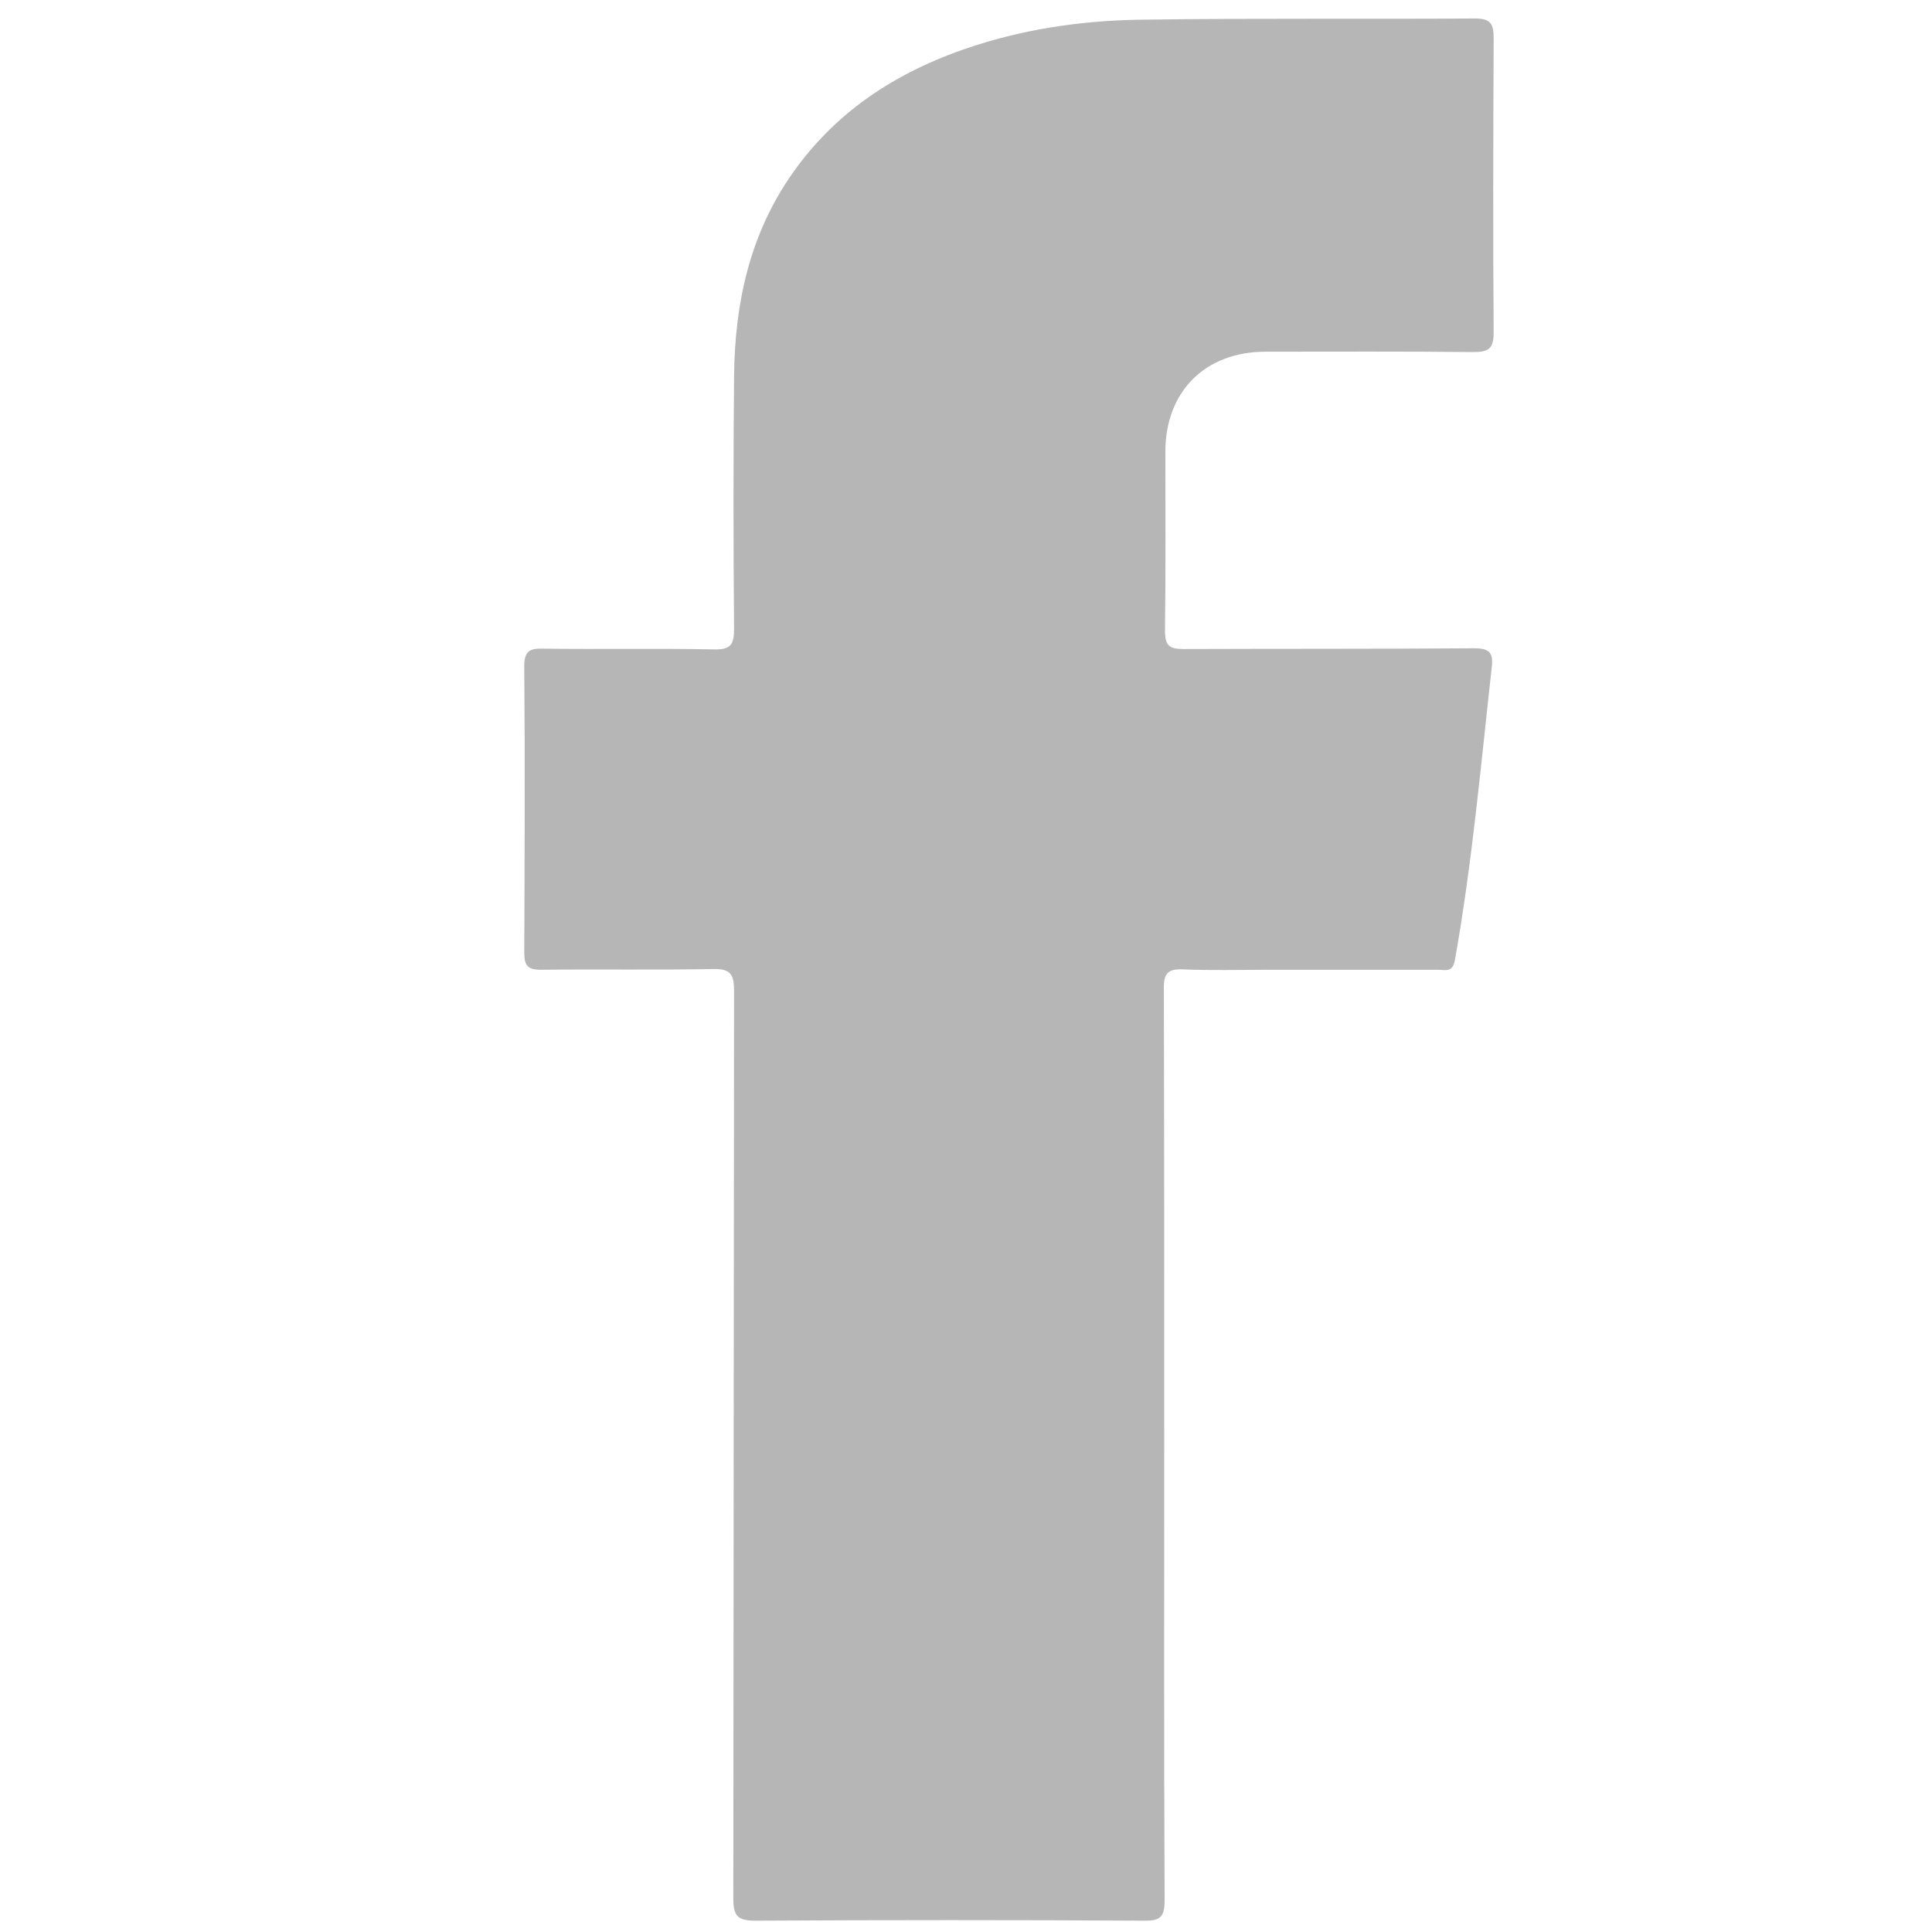
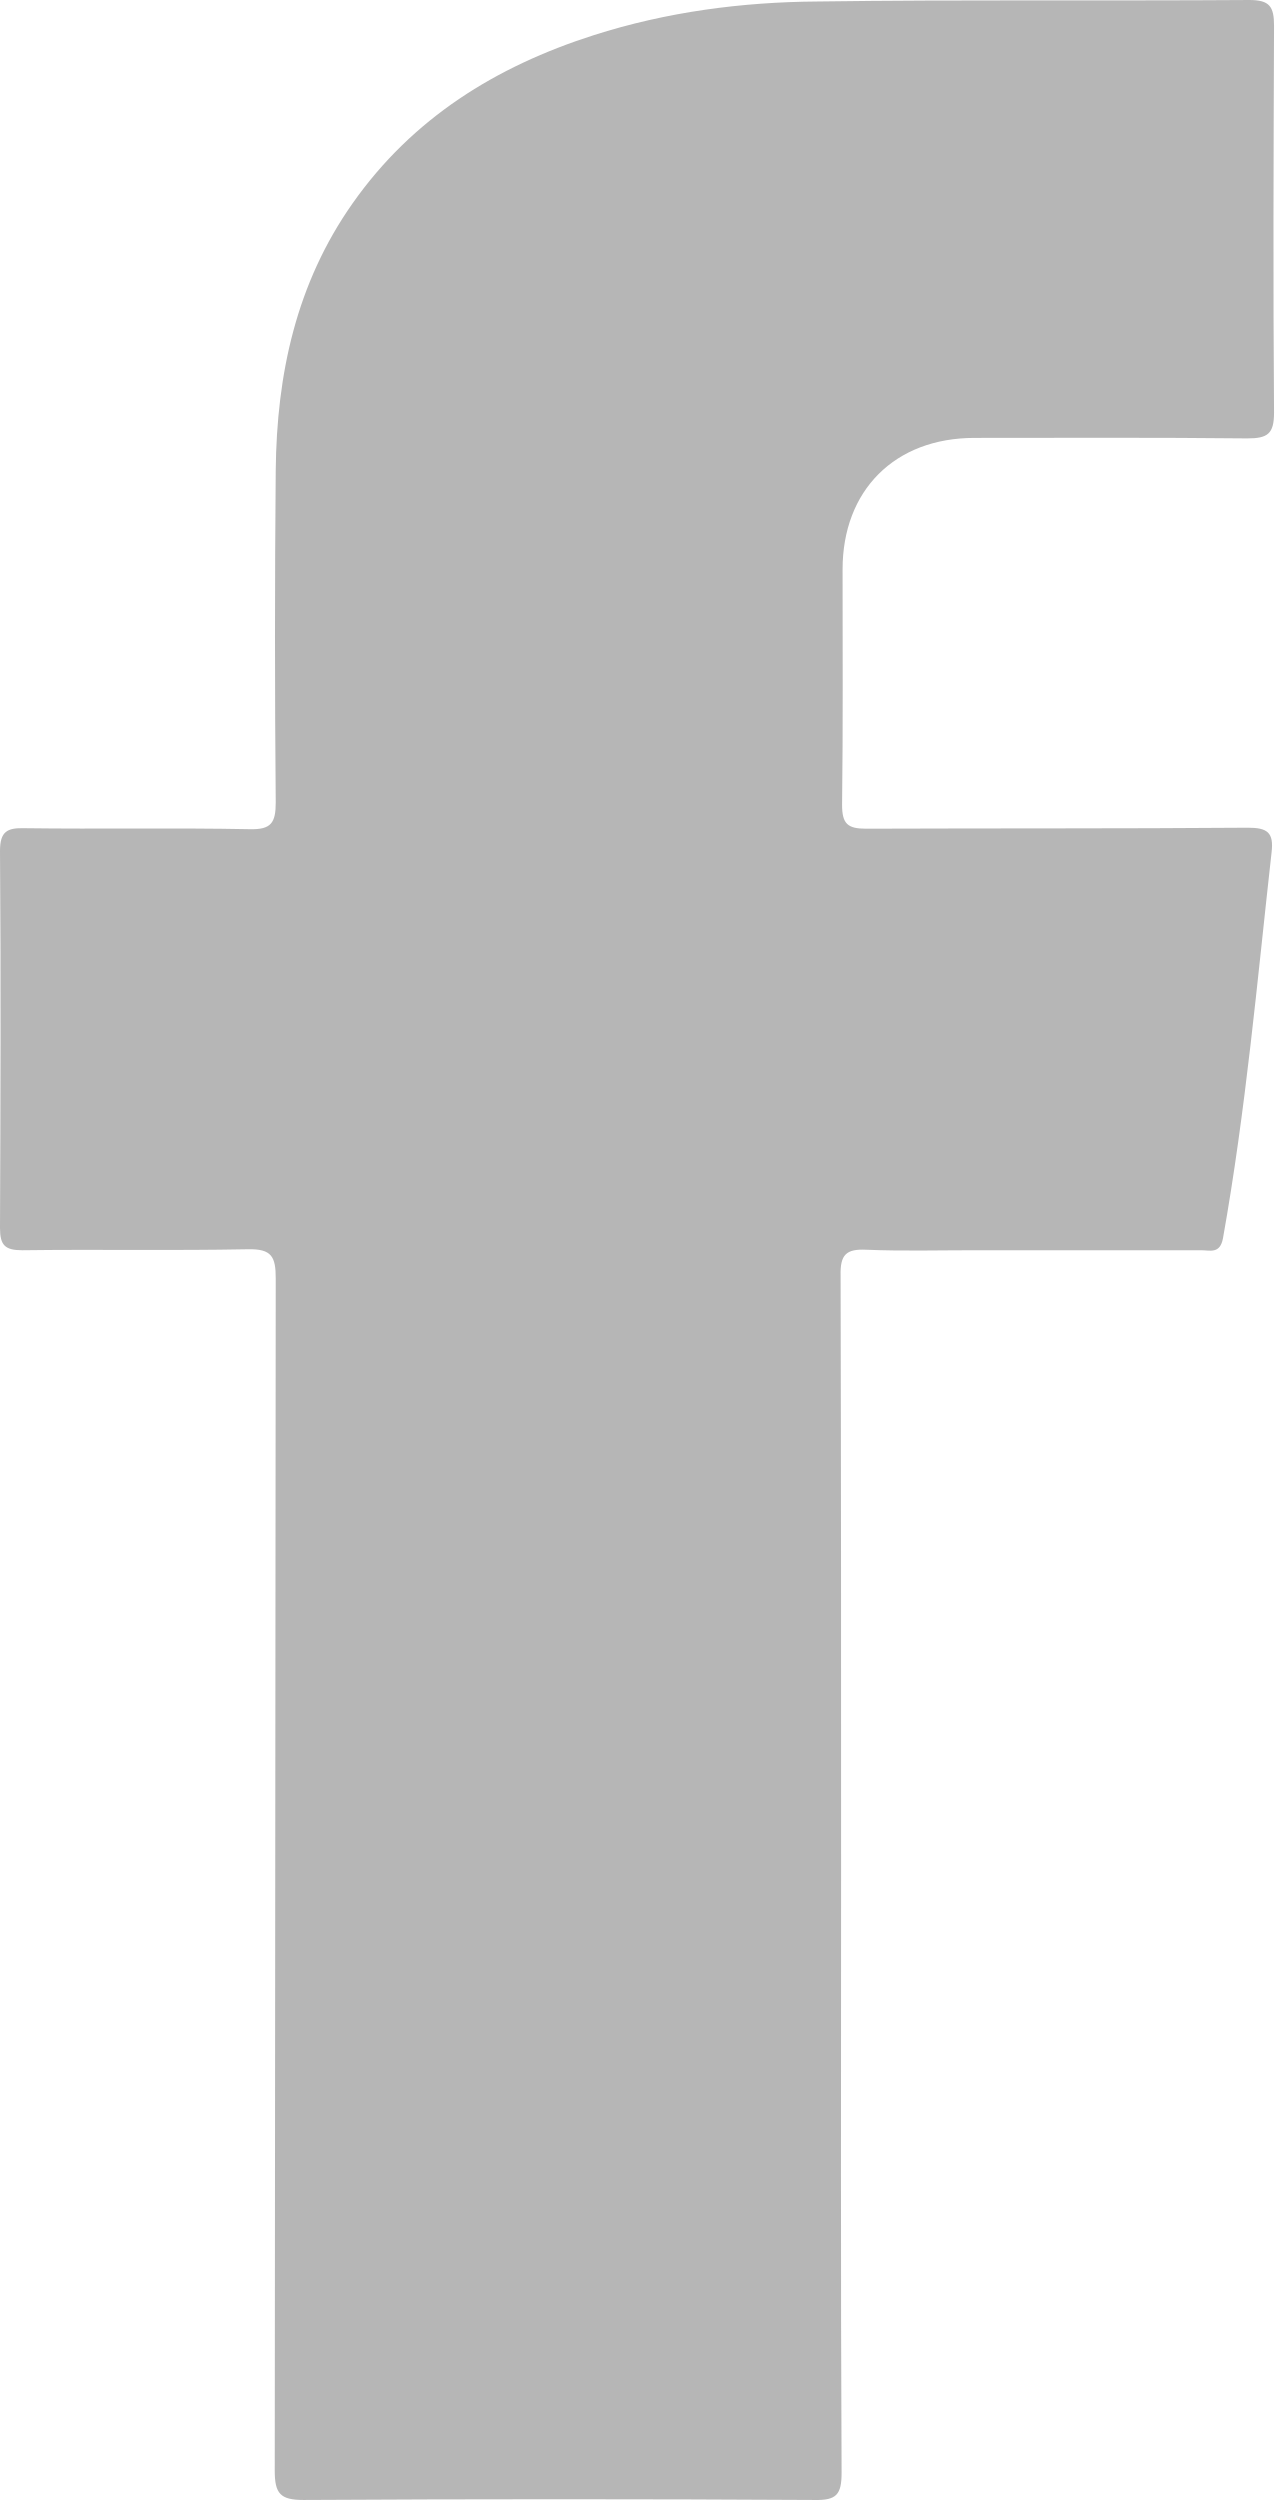
- <svg xmlns="http://www.w3.org/2000/svg" enable-background="new 0 0 512 512" version="1.1" xml:space="preserve" width="512" height="512" style="">
-   <rect id="backgroundrect" width="100%" height="100%" x="0" y="0" fill="none" stroke="none" />
-   <g class="currentLayer" style="">
-     <g id="svg_1" class="selected" fill="#b6b6b6" fill-opacity="1">
-       <path d="M308.535,382.5 c0,40.3 -0.1,80.6 0.1,121 c0,4.4 -1,5.6 -5.5,5.5 c-34.3,-0.2 -68.6,-0.2 -103,0 c-4.7,0 -5.8,-1.3 -5.8,-5.9 c0.1,-80.1 0.1,-160.3 0.2,-240.4 c0,-4.4 -0.8,-6 -5.6,-5.9 c-15.2,0.3 -30.3,0 -45.5,0.2 c-3.5,0 -4.5,-1 -4.5,-4.5 c0.1,-25.3 0.2,-50.7 0,-76 c0,-3.9 1.4,-4.7 4.9,-4.6 c15.2,0.2 30.3,-0.1 45.5,0.2 c4.3,0.1 5.2,-1.3 5.2,-5.4 c-0.2,-22.3 -0.2,-44.7 0,-67 c0.2,-19.3 4.1,-37.6 15.5,-53.8 c12.1,-17.2 28.9,-27.6 48.6,-33.9 c14.7,-4.7 29.9,-6.7 45.2,-6.8 c29,-0.4 58,-0.1 87,-0.3 c4.1,0 5,1.3 5,5.2 c-0.1,26 -0.2,52 0,78 c0,4.3 -1.3,5.2 -5.4,5.2 c-18.3,-0.2 -36.7,-0.1 -55,-0.1 c-16.1,0 -26.6,10.6 -26.6,26.5 c0,15.8 0.1,31.7 -0.1,47.5 c0,3.8 1.1,4.8 4.8,4.8 c25.7,-0.1 51.3,0 77,-0.2 c3.9,0 5.3,0.9 4.8,5 c-2.9,26 -5.2,52 -9.8,77.8 c-0.6,3.2 -2.6,2.4 -4.4,2.4 c-15.2,0 -30.3,0 -45.5,0 c-7.3,0 -14.7,0.2 -22,-0.1 c-4.1,-0.2 -5.3,1 -5.2,5.2 C308.535,302.2 308.535,342.3 308.535,382.5 z" fill="#b6b6b6" id="svg_2" fill-opacity="1" />
+ <svg xmlns="http://www.w3.org/2000/svg" version="1.1" id="Слой_1" x="0px" y="0px" width="256.9px" height="504.105px" viewBox="138.935 4.9 256.9 504.105" enable-background="new 138.935 4.9 256.9 504.105" xml:space="preserve">
+   <rect id="backgroundrect" y="0" fill="none" width="512" height="512" />
+   <g>
+     <g id="svg_1">
+       <path id="svg_2" fill="#B6B6B6" d="M308.535,382.5c0,40.301-0.101,80.601,0.1,121c0,4.4-1,5.601-5.5,5.5    c-34.3-0.199-68.6-0.199-103,0c-4.7,0-5.8-1.3-5.8-5.899c0.1-80.101,0.1-160.301,0.2-240.4c0-4.399-0.8-6-5.6-5.899    c-15.2,0.3-30.3,0-45.5,0.199c-3.5,0-4.5-1-4.5-4.5c0.1-25.3,0.2-50.699,0-76c0-3.899,1.4-4.699,4.9-4.6    c15.2,0.2,30.3-0.1,45.5,0.2c4.3,0.1,5.2-1.3,5.2-5.4c-0.2-22.3-0.2-44.7,0-67c0.2-19.3,4.1-37.6,15.5-53.8    c12.1-17.2,28.9-27.6,48.6-33.9c14.7-4.699,29.9-6.699,45.2-6.8c29-0.399,58-0.1,87-0.3c4.1,0,5,1.3,5,5.2c-0.101,26-0.2,52,0,78    c0,4.3-1.3,5.2-5.4,5.2c-18.3-0.2-36.7-0.101-55-0.101c-16.1,0-26.6,10.601-26.6,26.5c0,15.8,0.1,31.7-0.101,47.5    c0,3.8,1.101,4.8,4.801,4.8c25.699-0.1,51.3,0,77-0.199c3.899,0,5.3,0.899,4.8,5c-2.9,26-5.2,52-9.8,77.8    c-0.601,3.2-2.601,2.399-4.4,2.399c-15.2,0-30.3,0-45.5,0c-7.3,0-14.7,0.2-22-0.1c-4.1-0.2-5.3,1-5.2,5.2    C308.535,302.2,308.535,342.3,308.535,382.5z" />
    </g>
  </g>
</svg>
